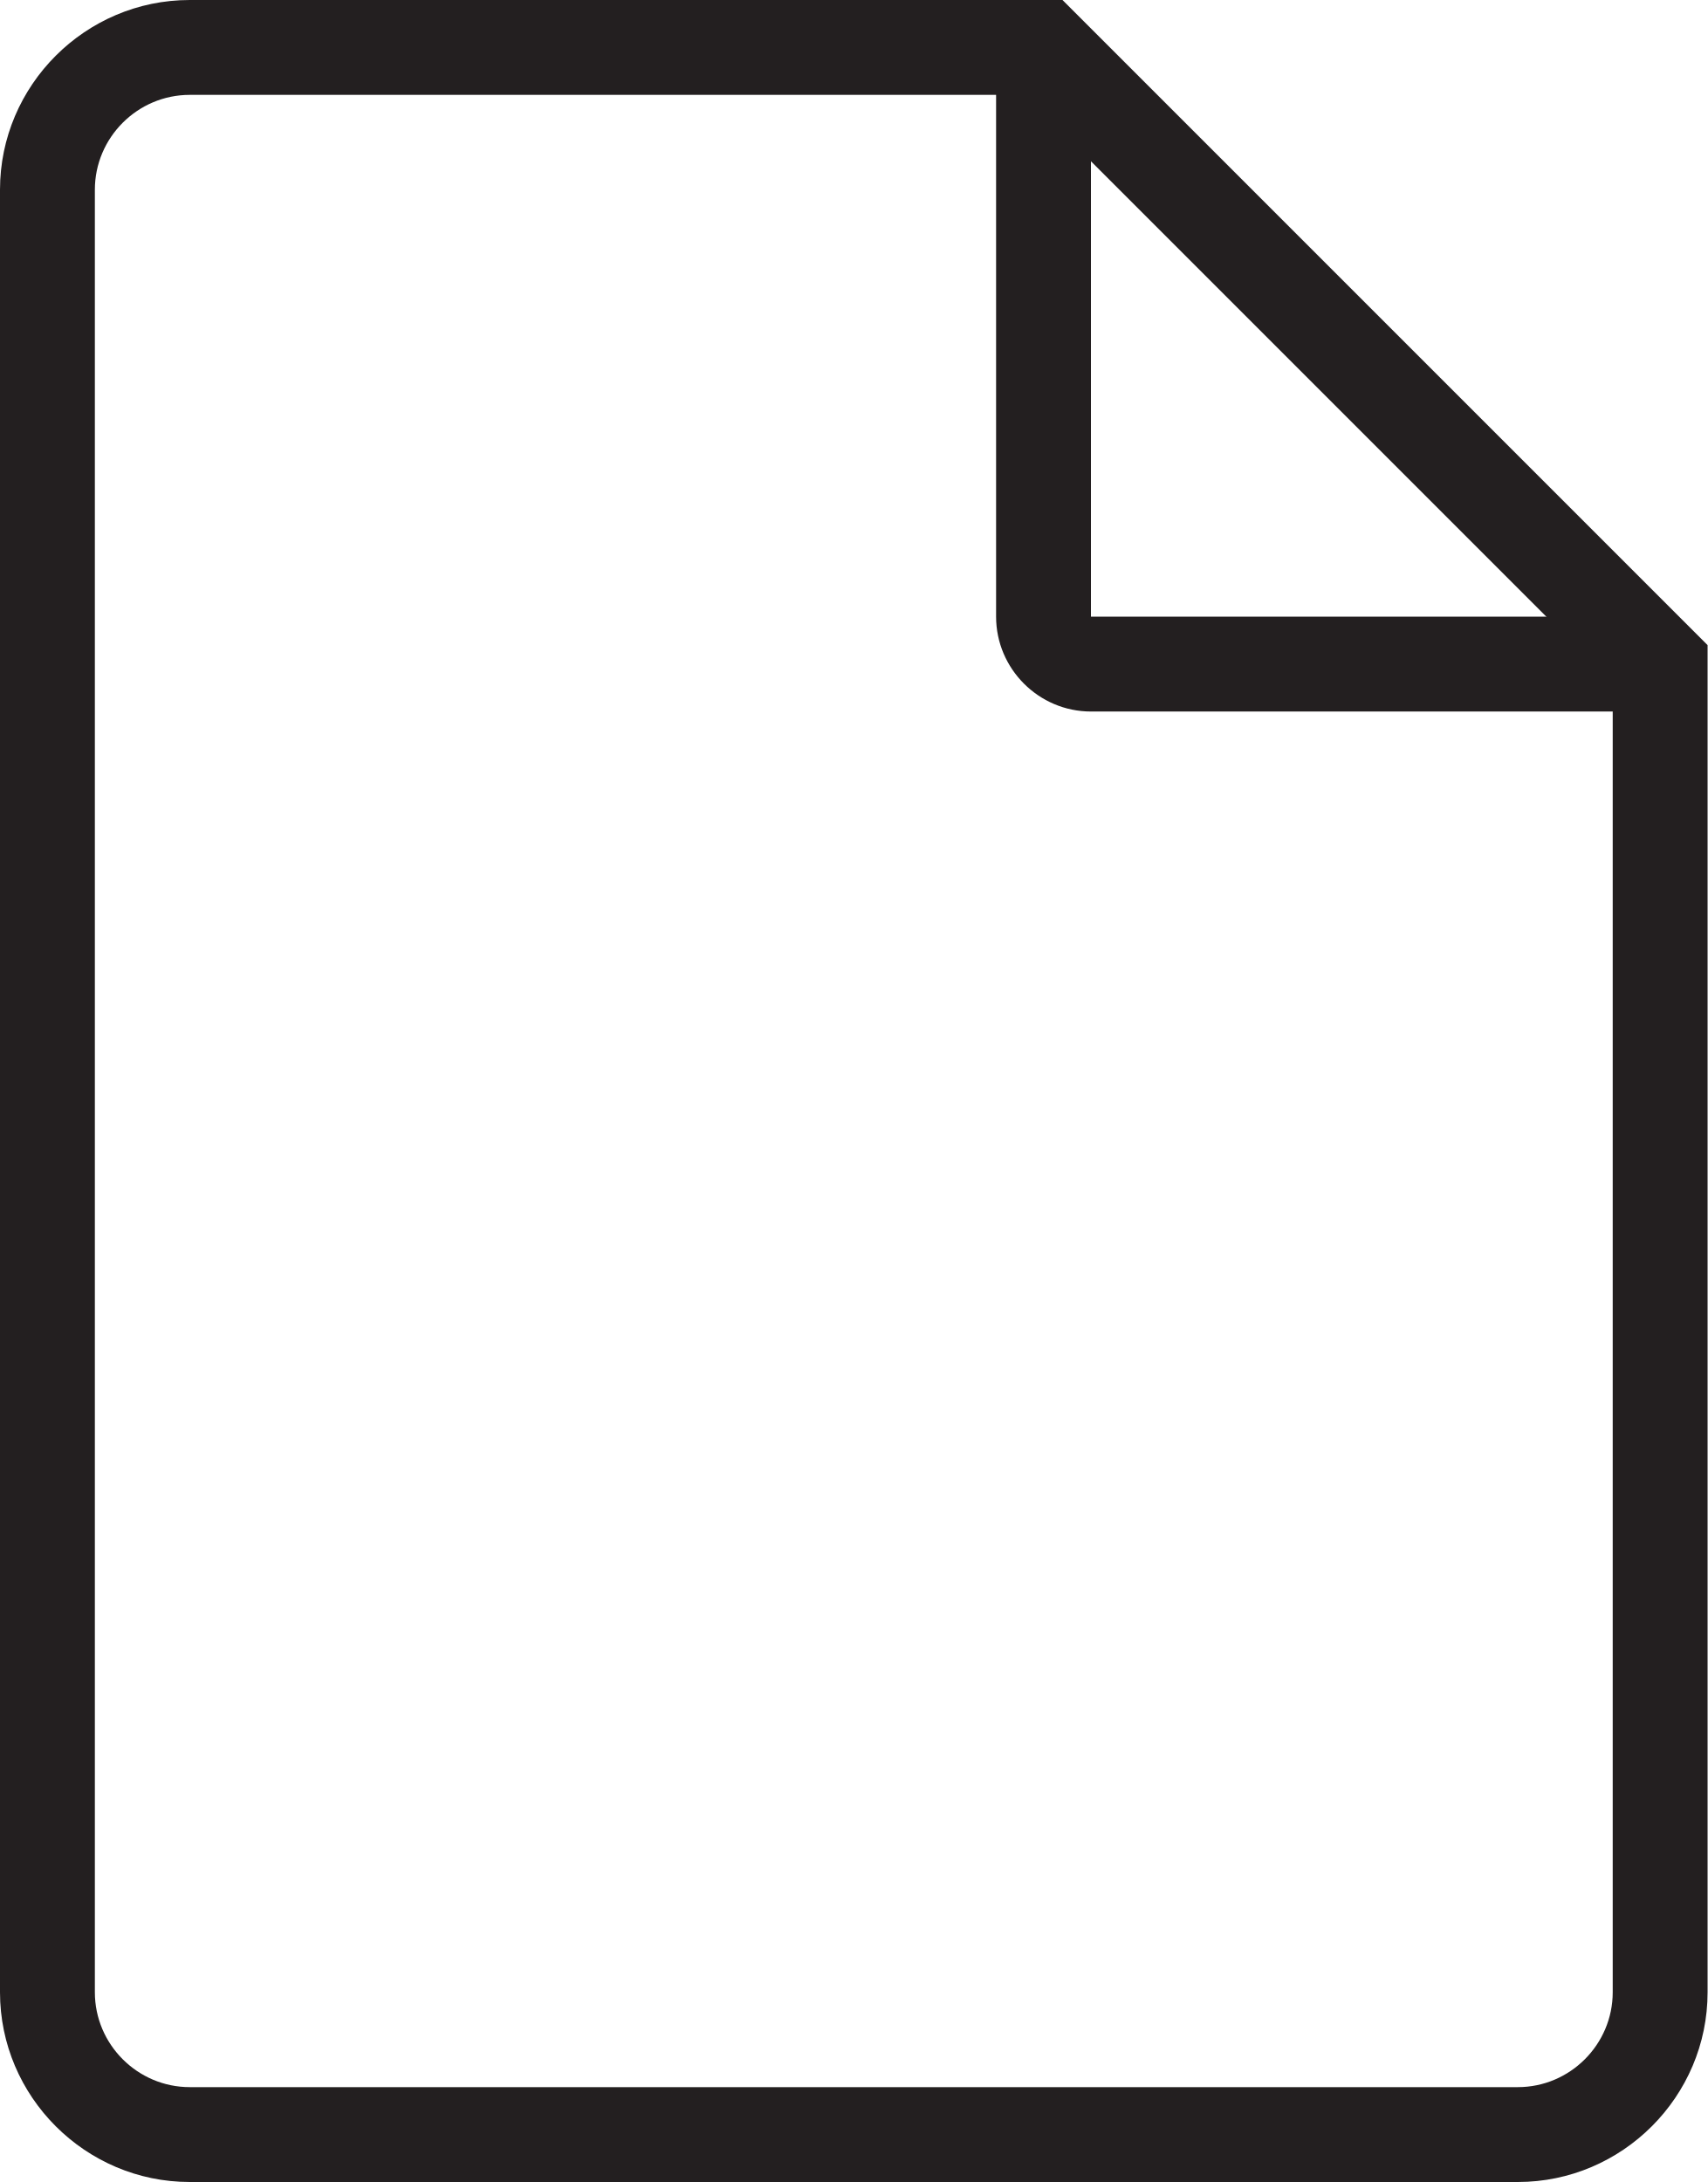
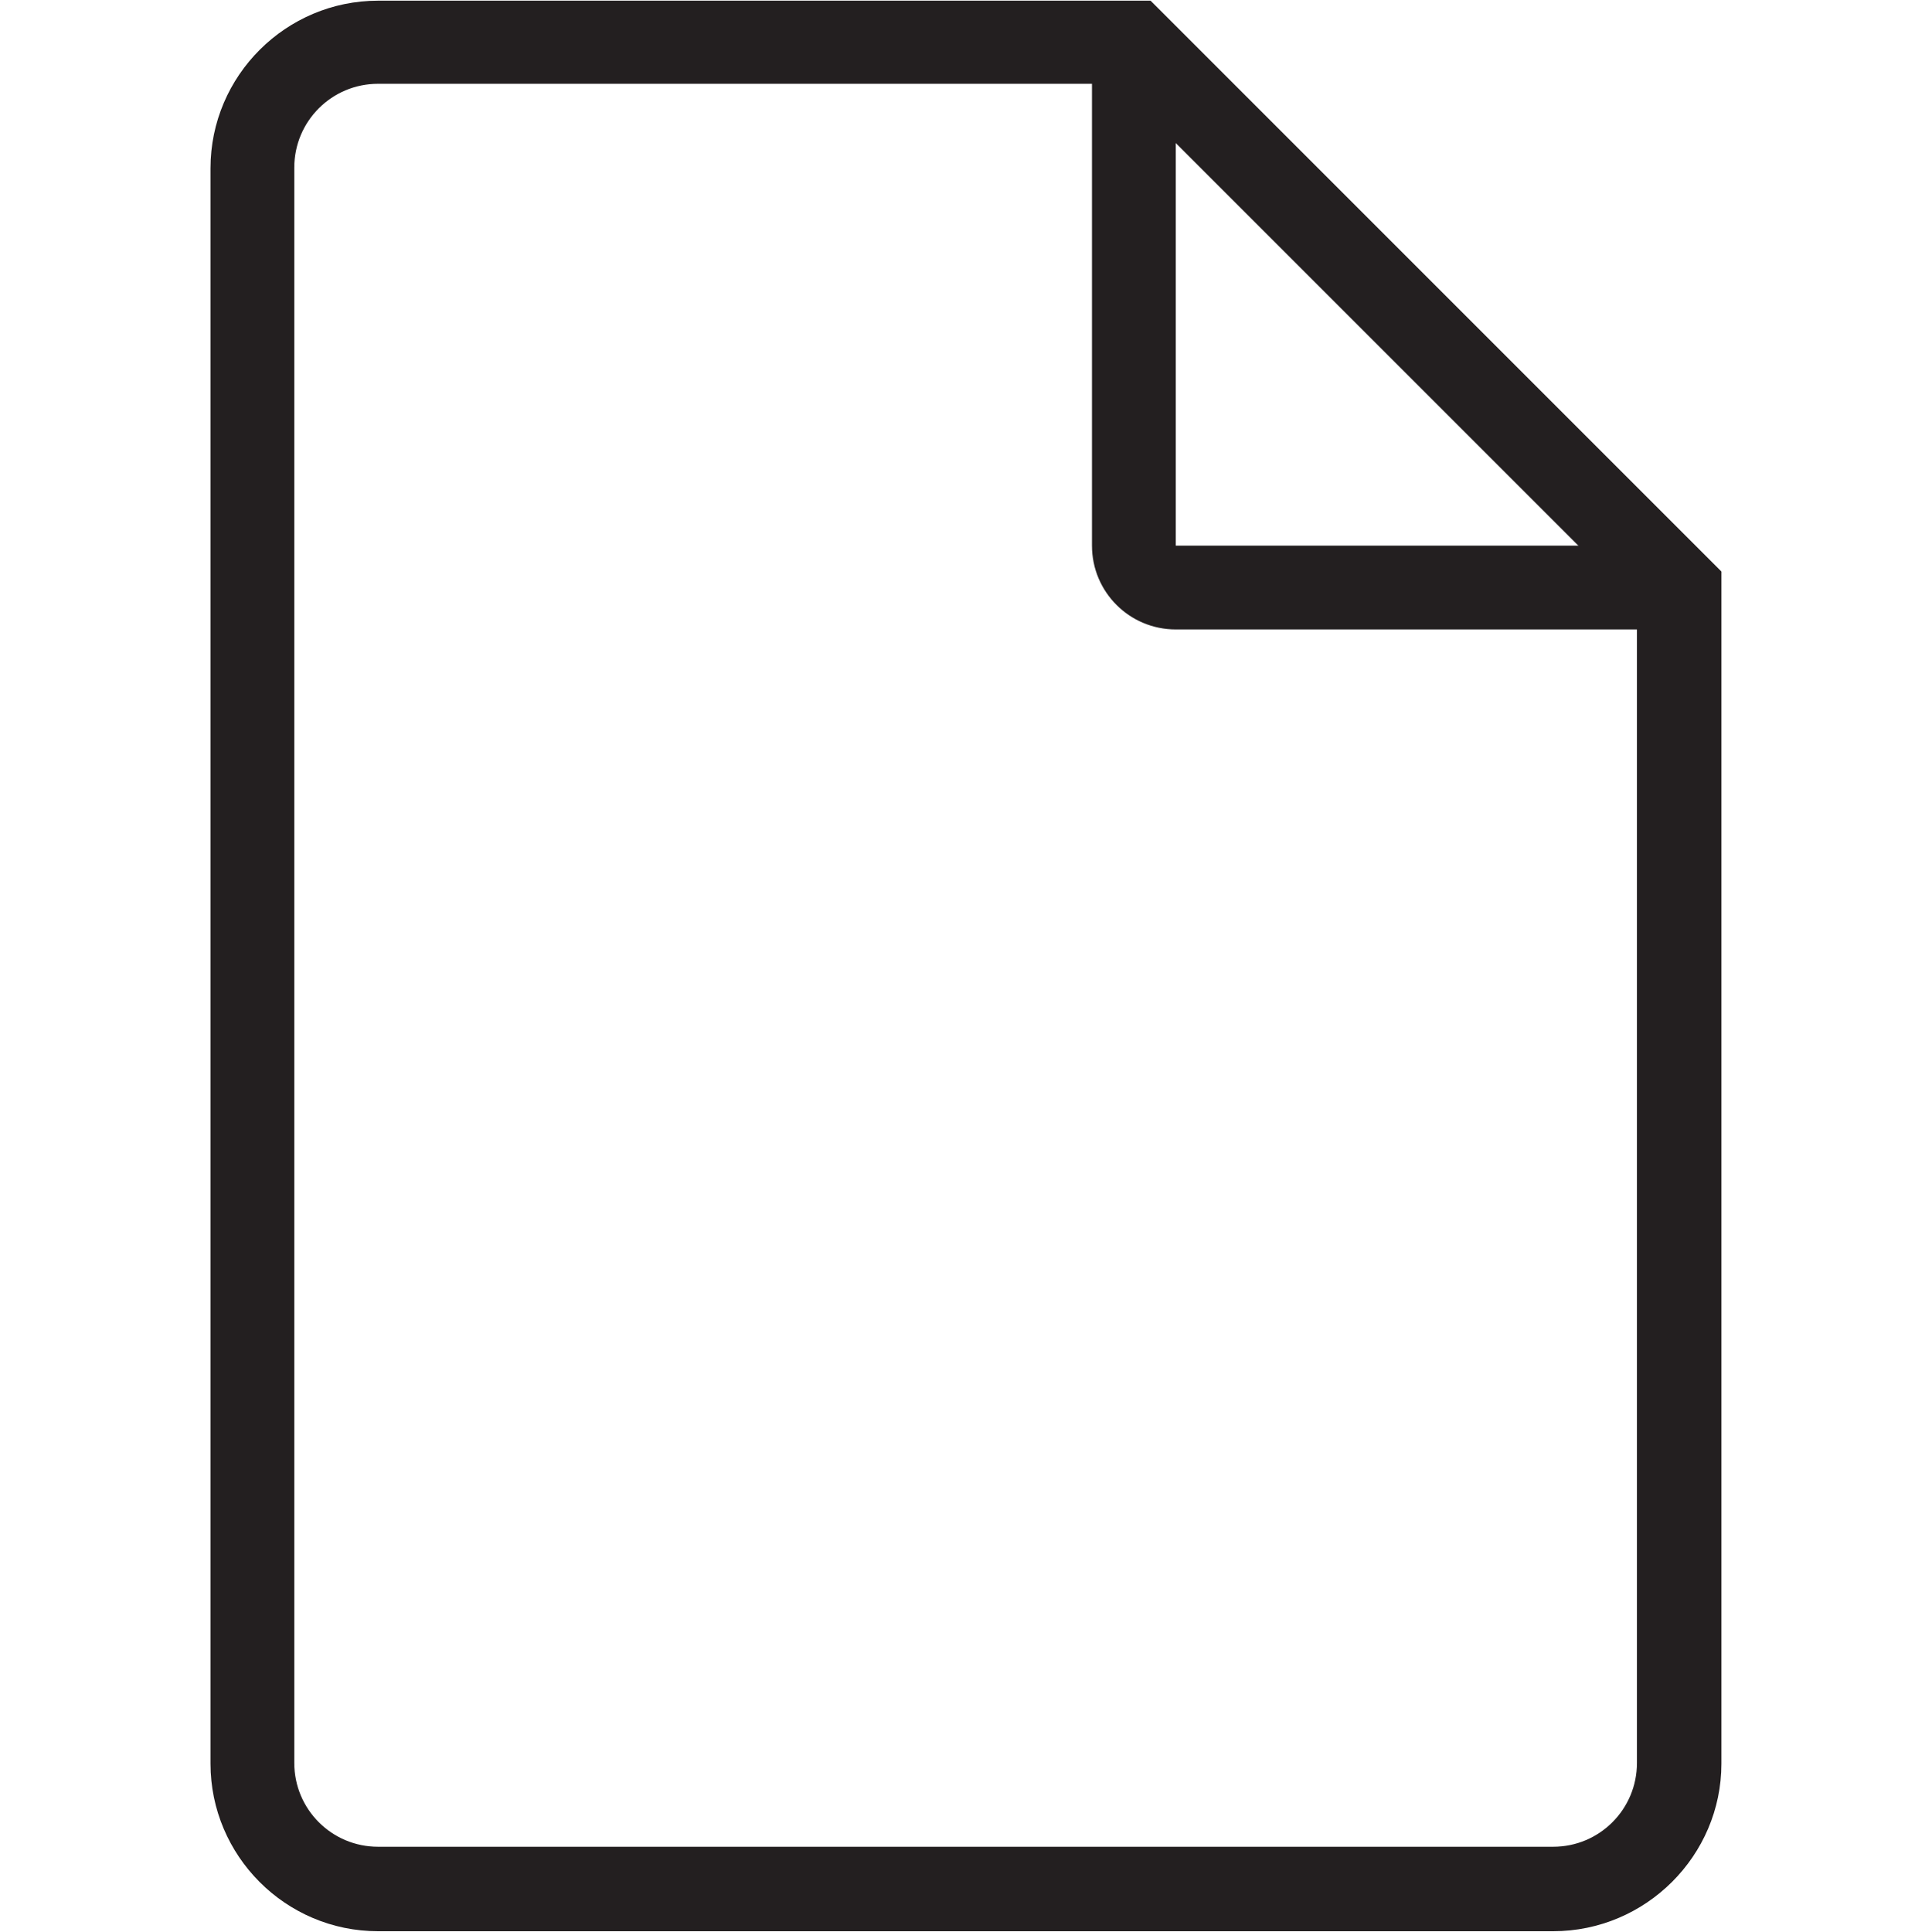
- <svg xmlns="http://www.w3.org/2000/svg" version="1.1" id="Isolationsmodus" x="0px" y="0px" viewBox="279 397 36 46" enable-background="new 279 397 36 46" xml:space="preserve">
+ <svg xmlns="http://www.w3.org/2000/svg" version="1.1" id="Isolationsmodus" x="0px" y="0px" viewBox="155.9 279.2 283.5 283.5" enable-background="new 155.9 279.2 283.5 283.5" xml:space="preserve">
  <g id="_x31__1_">
-     <path fill="#231F20" d="M311,443h-28c-2.2,0-4-1.8-4-4v-38c0-2.2,1.8-4,4-4h18.4l13.6,13.6V439C315,441.2,313.2,443,311,443z    M283,399c-1.1,0-2,0.9-2,2v38c0,1.1,0.9,2,2,2h28c1.1,0,2-0.9,2-2v-27.6L300.6,399H283z" />
-     <path fill="#231F20" d="M314,412h-12c-1.1,0-2-0.9-2-2v-12h2v12h12V412z" />
+     <path fill="#231F20" d="M383.9,562.7H211.4c-13.6,0-24.6-11.1-24.6-24.6V303.9c0-13.6,11.1-24.6,24.6-24.6h113.4l83.8,83.8v175   C408.6,551.6,397.5,562.7,383.9,562.7z M211.4,291.5c-6.8,0-12.3,5.5-12.3,12.3V538c0,6.8,5.5,12.3,12.3,12.3h172.5   c6.8,0,12.3-5.5,12.3-12.3V367.9l-76.4-76.4H211.4z" />
+     <path fill="#231F20" d="M402.4,371.6h-73.9c-6.8,0-12.3-5.5-12.3-12.3v-73.9h12.3v73.9h73.9V371.6z" />
  </g>
</svg>
